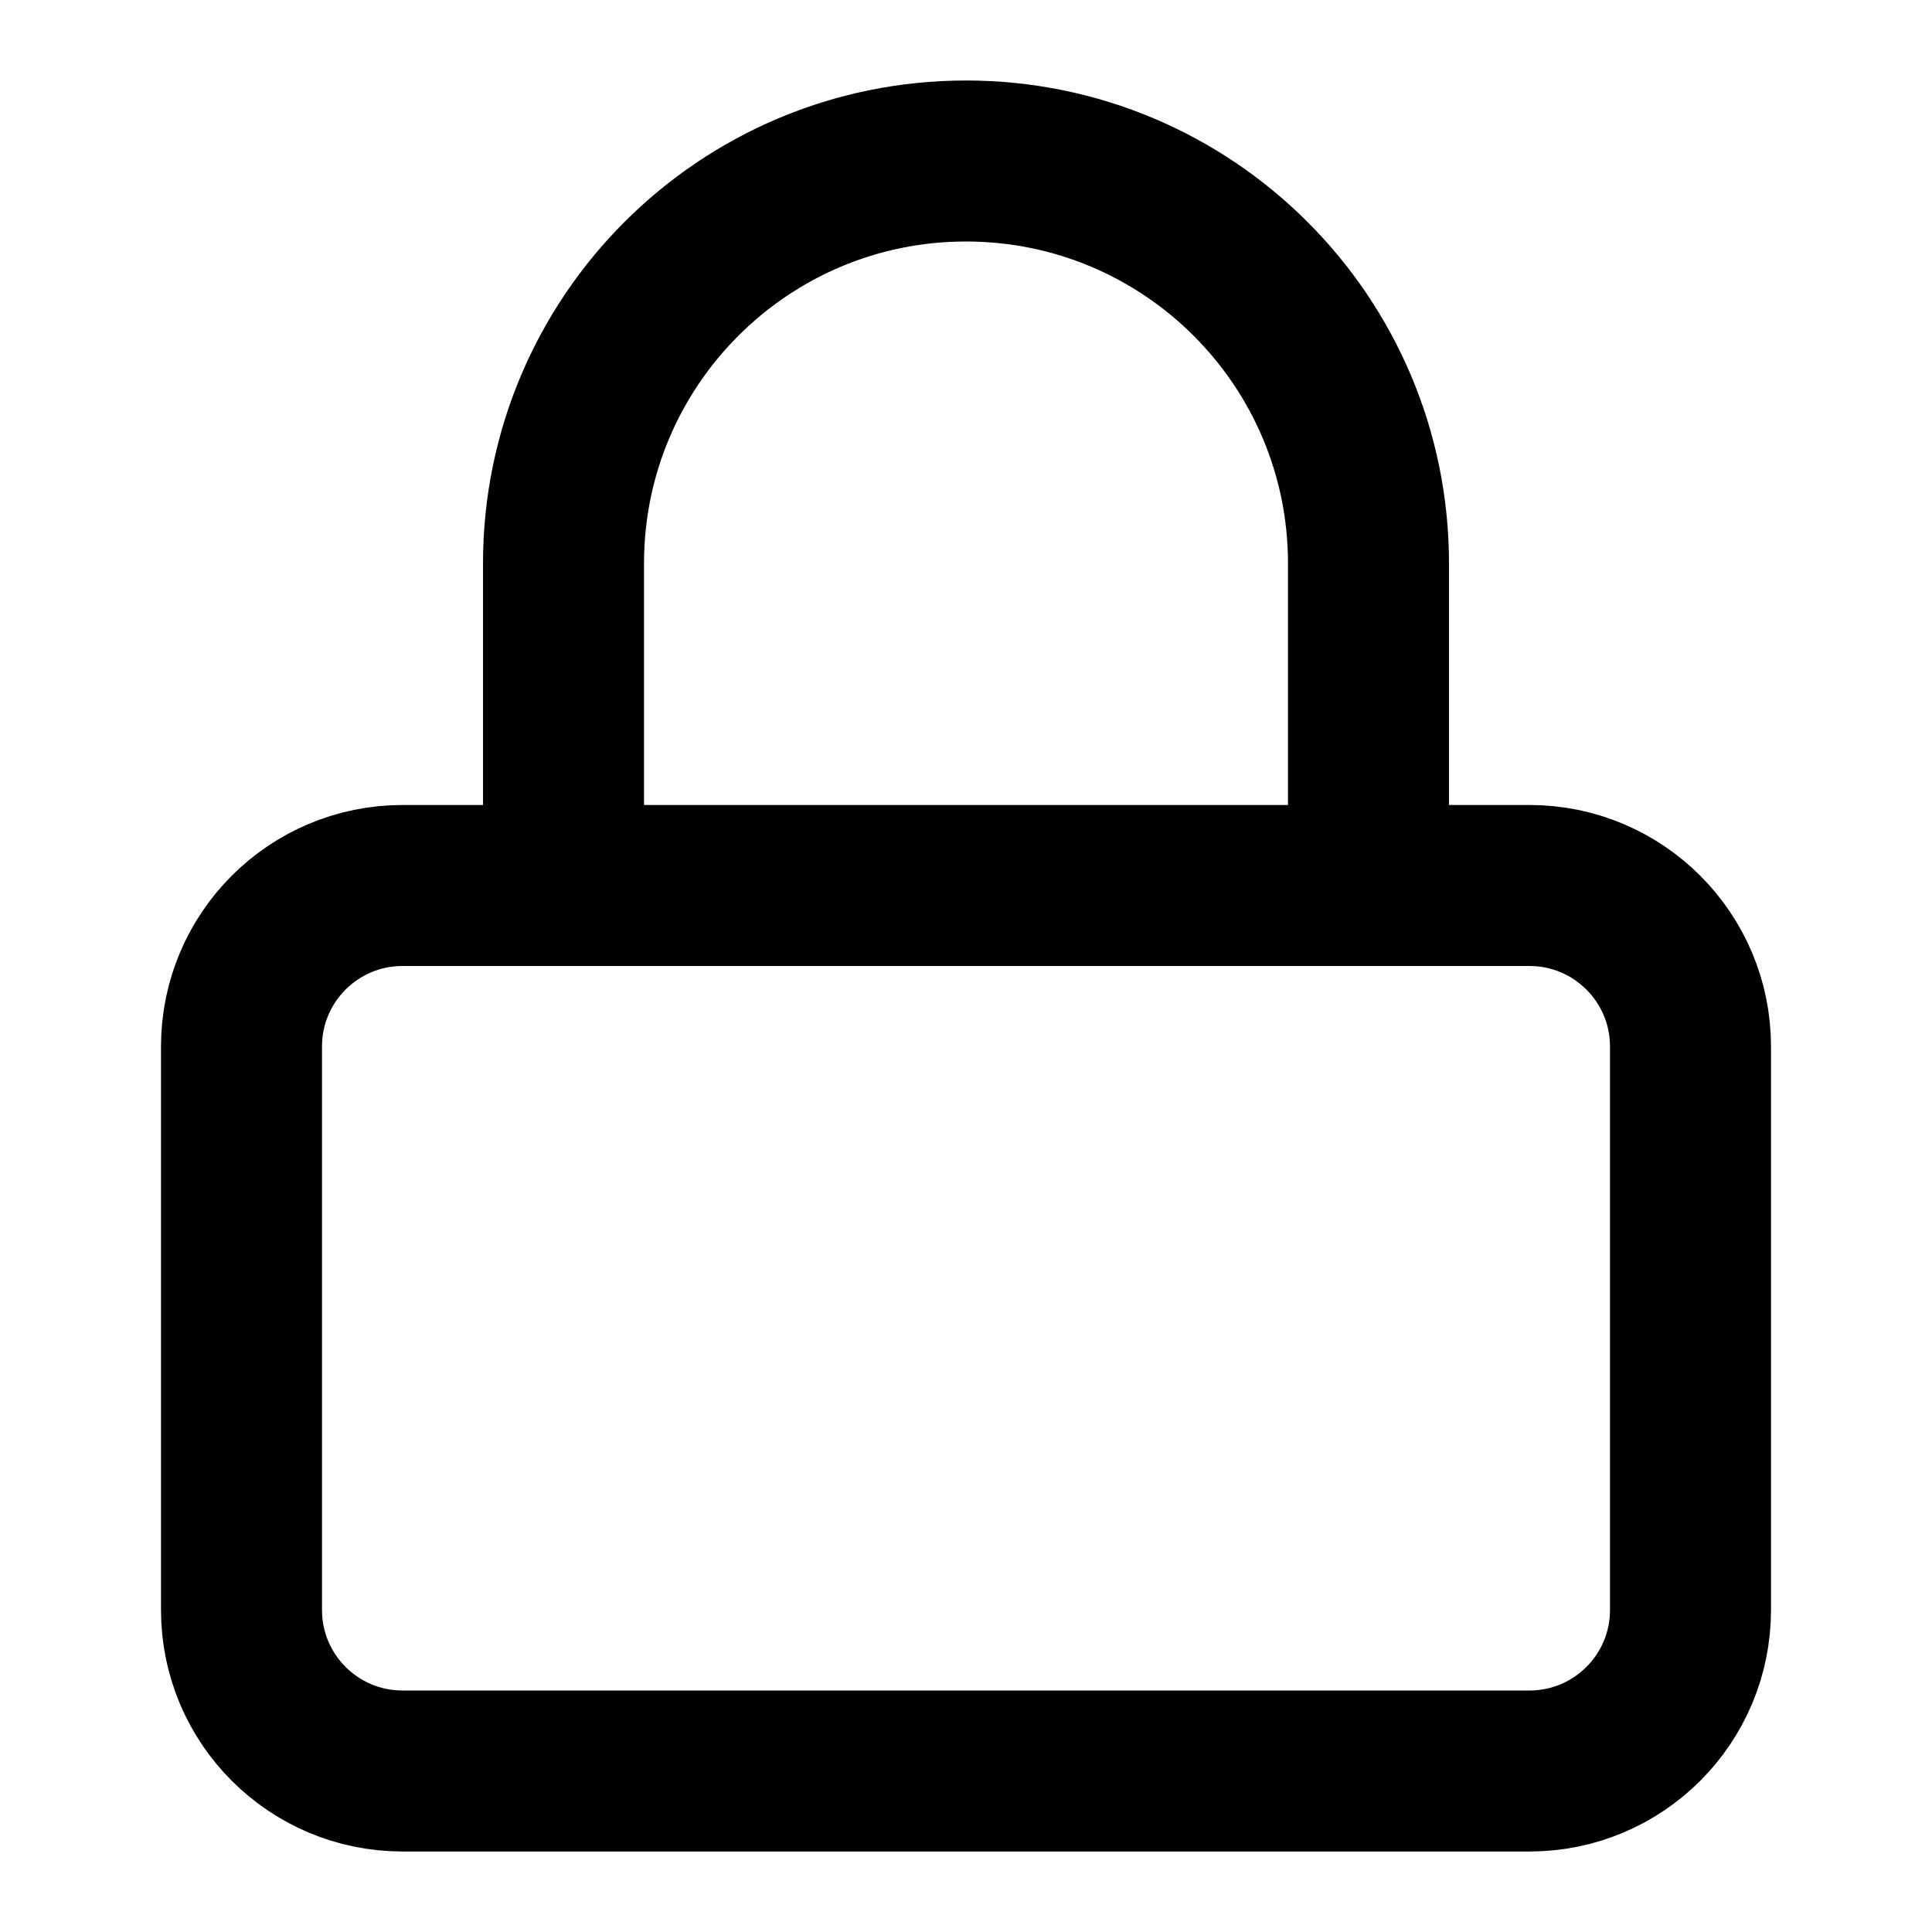
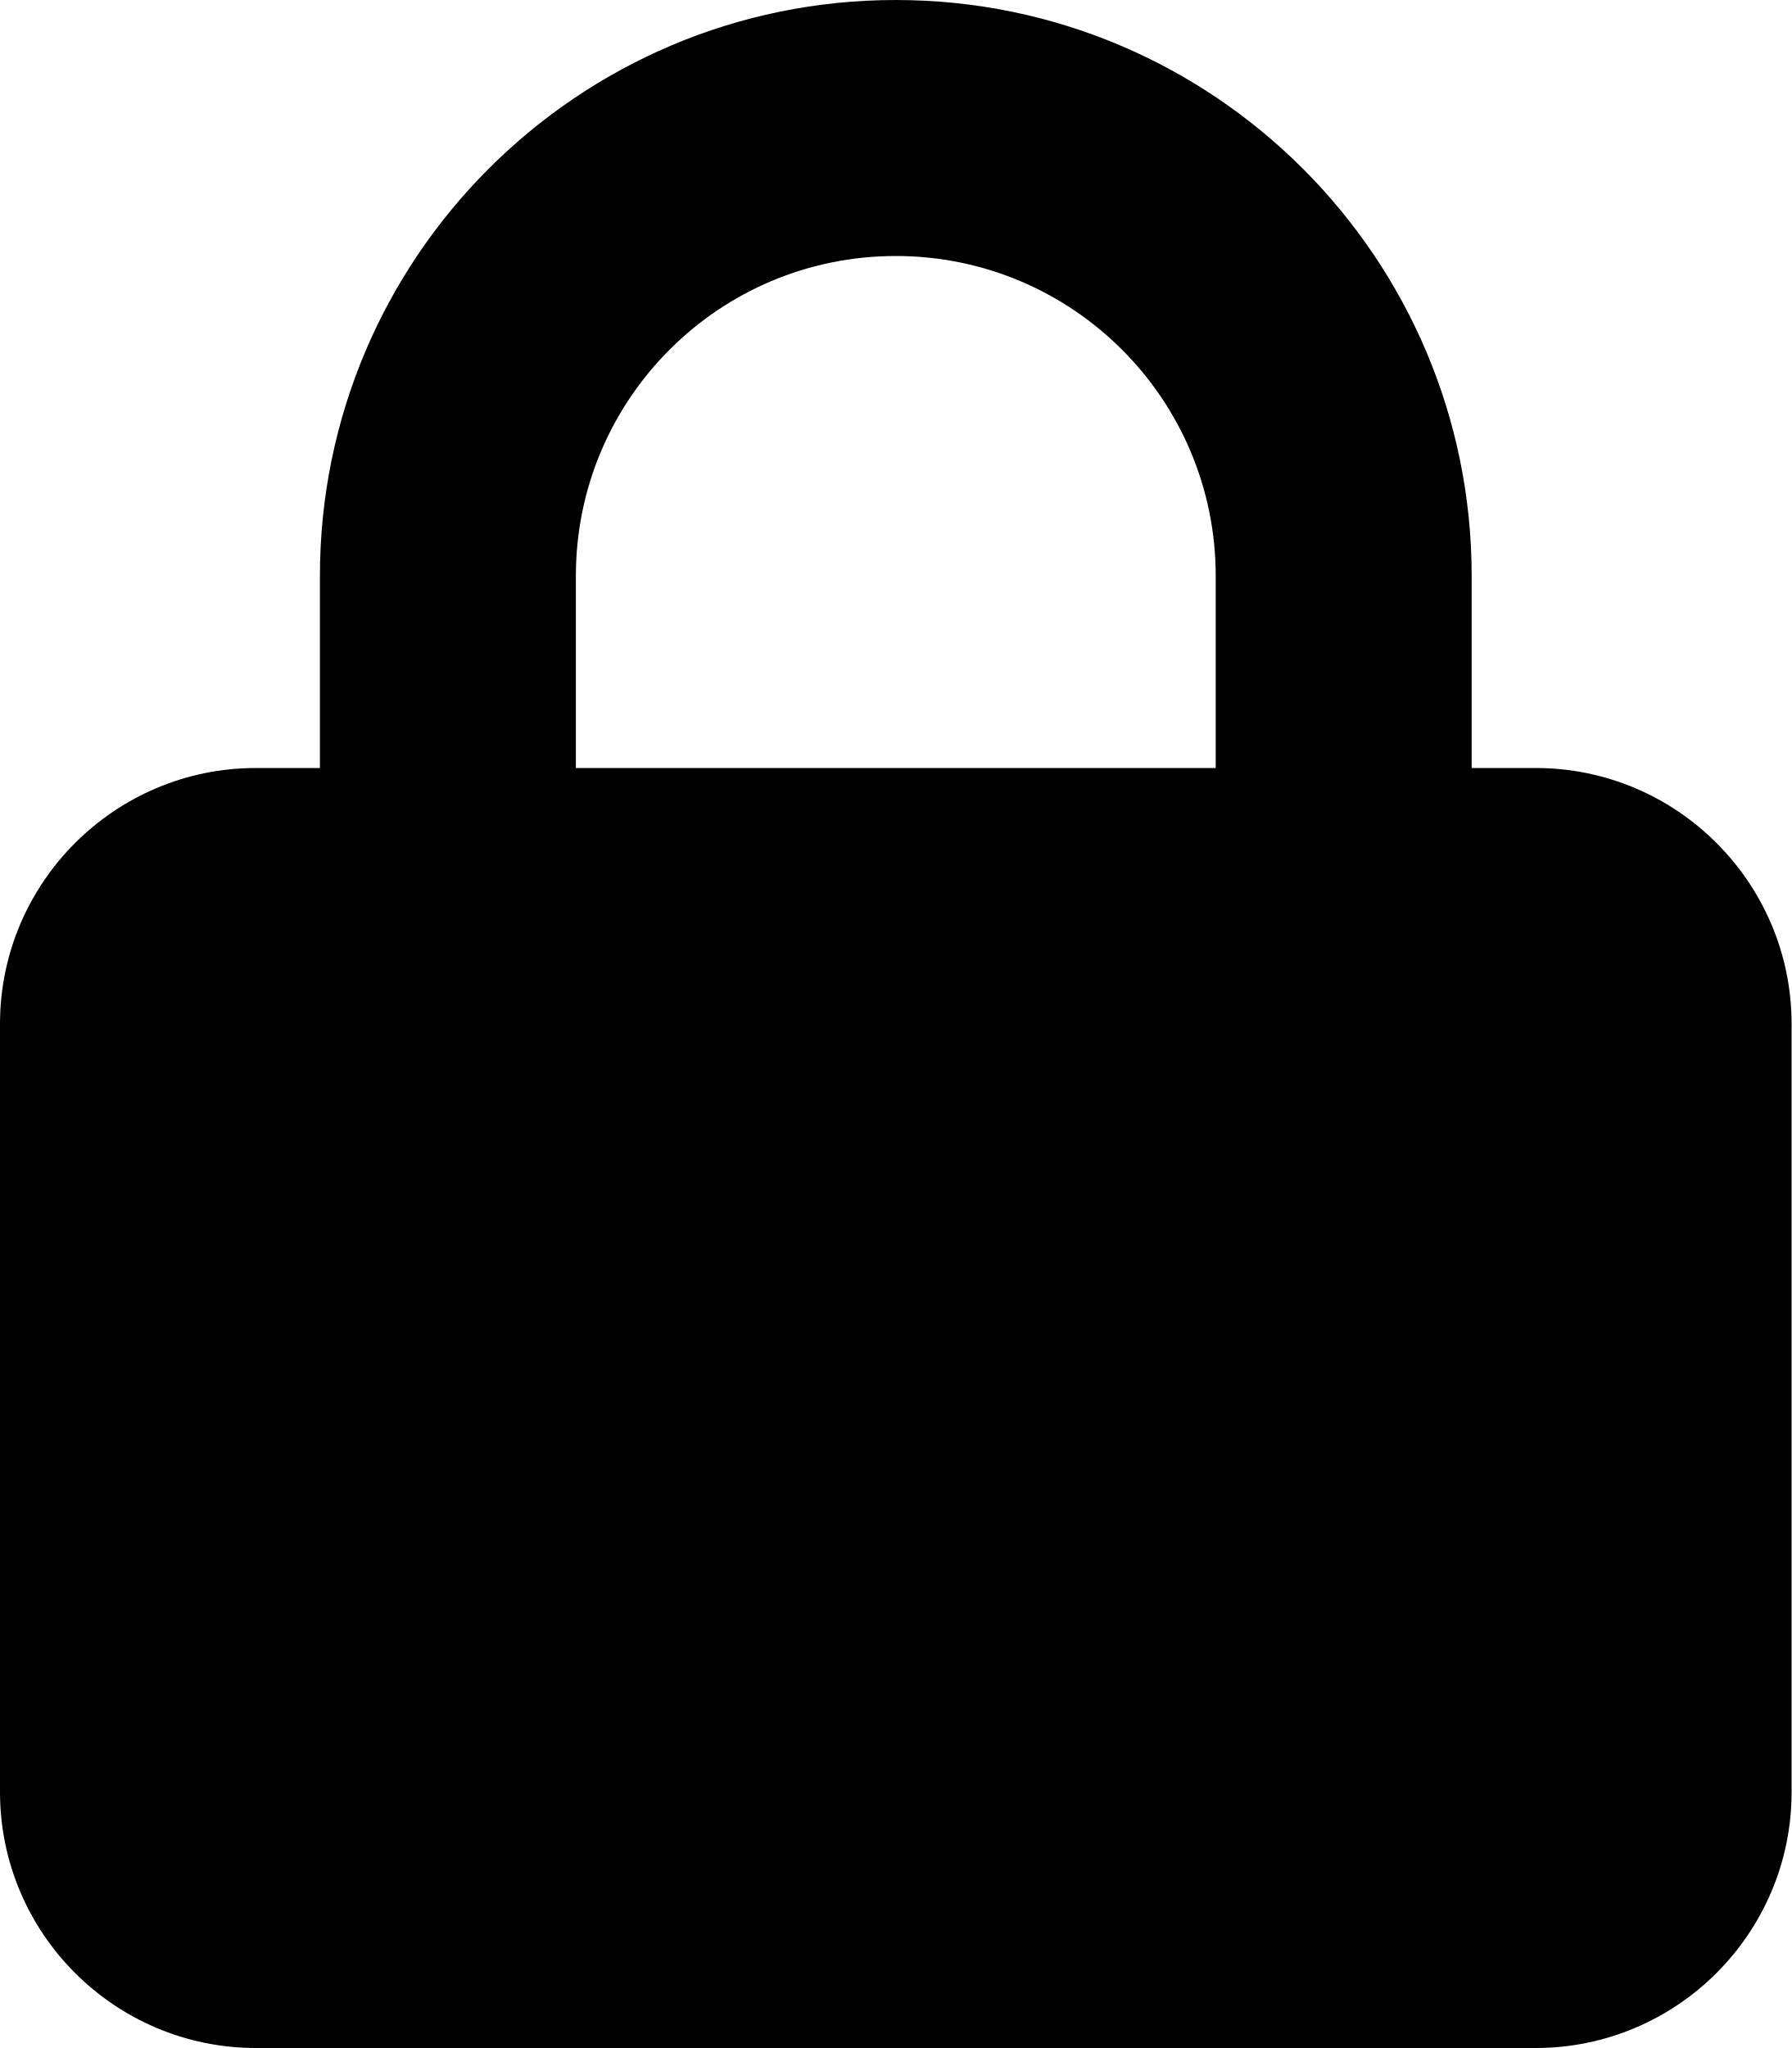
- <svg xmlns="http://www.w3.org/2000/svg" width="24" height="24" viewBox="0 0 24 24" fill="none" stroke="currentColor" stroke-width="2" stroke-linecap="round" stroke-linejoin="round" class="feather feather-lock">
-   <rect x="3" y="11" width="18" height="11" rx="2" ry="2" />
-   <path d="M7 11V7a5 5 0 0 1 10 0v4" />
+ <svg xmlns="http://www.w3.org/2000/svg" height="14" width="12.25" viewBox="0 0 448 512">
+   <path d="M144 144l0 48 160 0 0-48c0-44.2-35.8-80-80-80s-80 35.8-80 80zM80 192l0-48C80 64.5 144.5 0 224 0s144 64.5 144 144l0 48 16 0c35.3 0 64 28.7 64 64l0 192c0 35.3-28.7 64-64 64L64 512c-35.3 0-64-28.7-64-64L0 256c0-35.3 28.7-64 64-64l16 0z" />
</svg>
